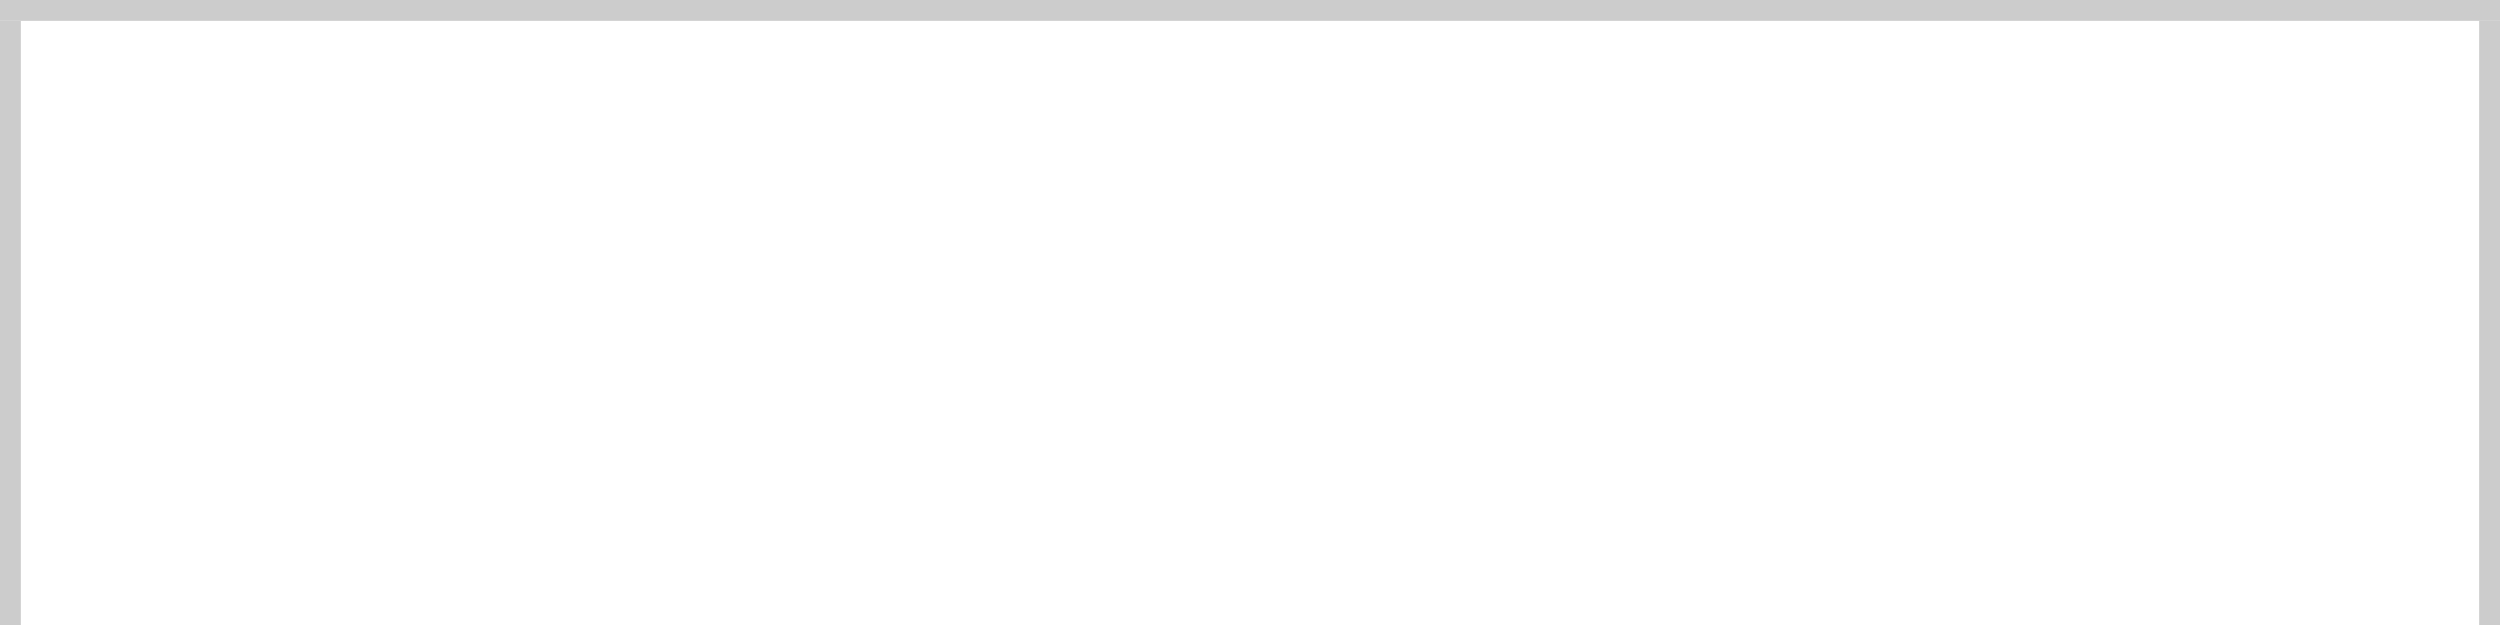
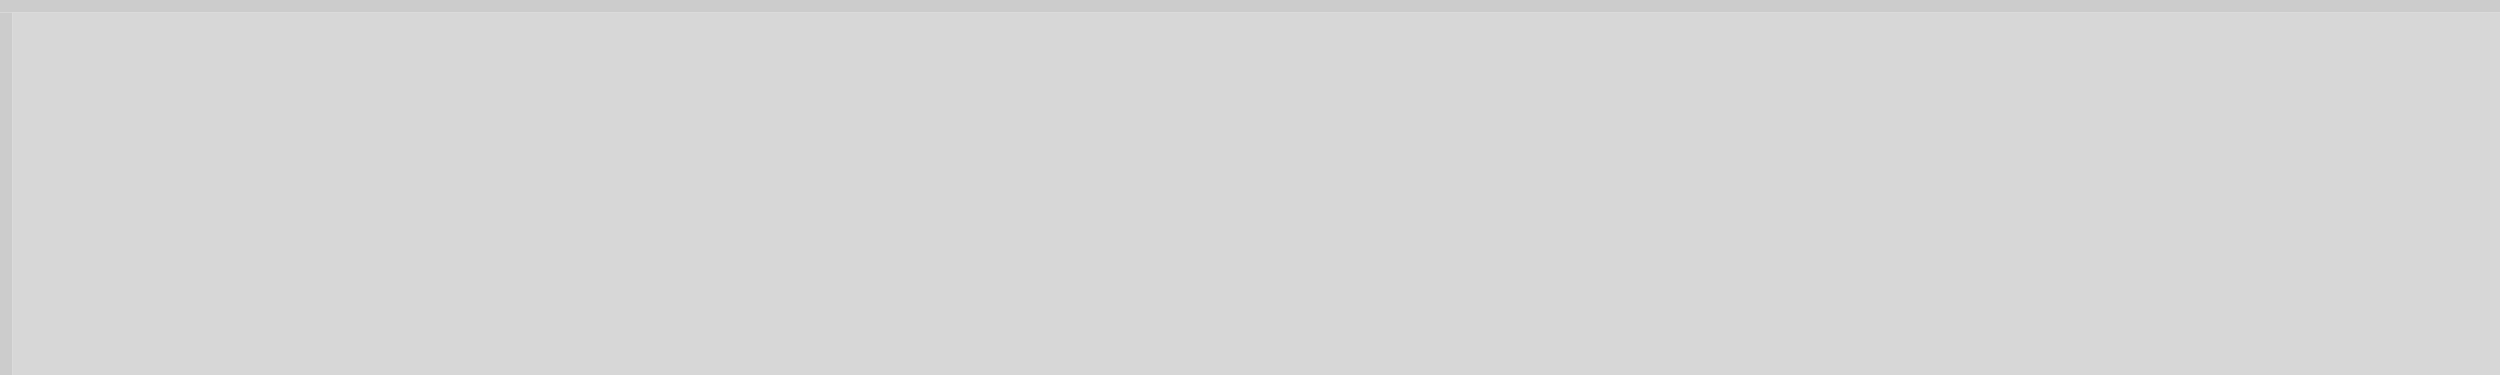
- <svg xmlns="http://www.w3.org/2000/svg" version="1.1" width="120px" height="30px" viewBox="618 207 120 30">
-   <path d="M 1 1  L 119 1  L 119 30  L 1 30  L 1 1  Z " fill-rule="nonzero" fill="rgba(255, 255, 255, 1)" stroke="none" transform="matrix(1 0 0 1 618 207 )" class="fill" />
-   <path d="M 0.5 1  L 0.5 30  " stroke-width="1" stroke-dasharray="0" stroke="rgba(204, 204, 204, 1)" fill="none" transform="matrix(1 0 0 1 618 207 )" class="stroke" />
-   <path d="M 0 0.5  L 120 0.5  " stroke-width="1" stroke-dasharray="0" stroke="rgba(204, 204, 204, 1)" fill="none" transform="matrix(1 0 0 1 618 207 )" class="stroke" />
-   <path d="M 119.5 1  L 119.5 30  " stroke-width="1" stroke-dasharray="0" stroke="rgba(204, 204, 204, 1)" fill="none" transform="matrix(1 0 0 1 618 207 )" class="stroke" />
+ <svg xmlns="http://www.w3.org/2000/svg" version="1.1" width="200px" height="30px" viewBox="0 0 200 30">
+   <path d="M 1 1  L 200 1  L 200 30  L 1 30  L 1 1  Z " fill-rule="nonzero" fill="rgba(215, 215, 215, 1)" stroke="none" class="fill" />
+   <path d="M 0.5 1  L 0.5 30  " stroke-width="1" stroke-dasharray="0" stroke="rgba(204, 204, 204, 1)" fill="none" class="stroke" />
+   <path d="M 0 0.5  L 200 0.5  " stroke-width="1" stroke-dasharray="0" stroke="rgba(204, 204, 204, 1)" fill="none" class="stroke" />
</svg>
